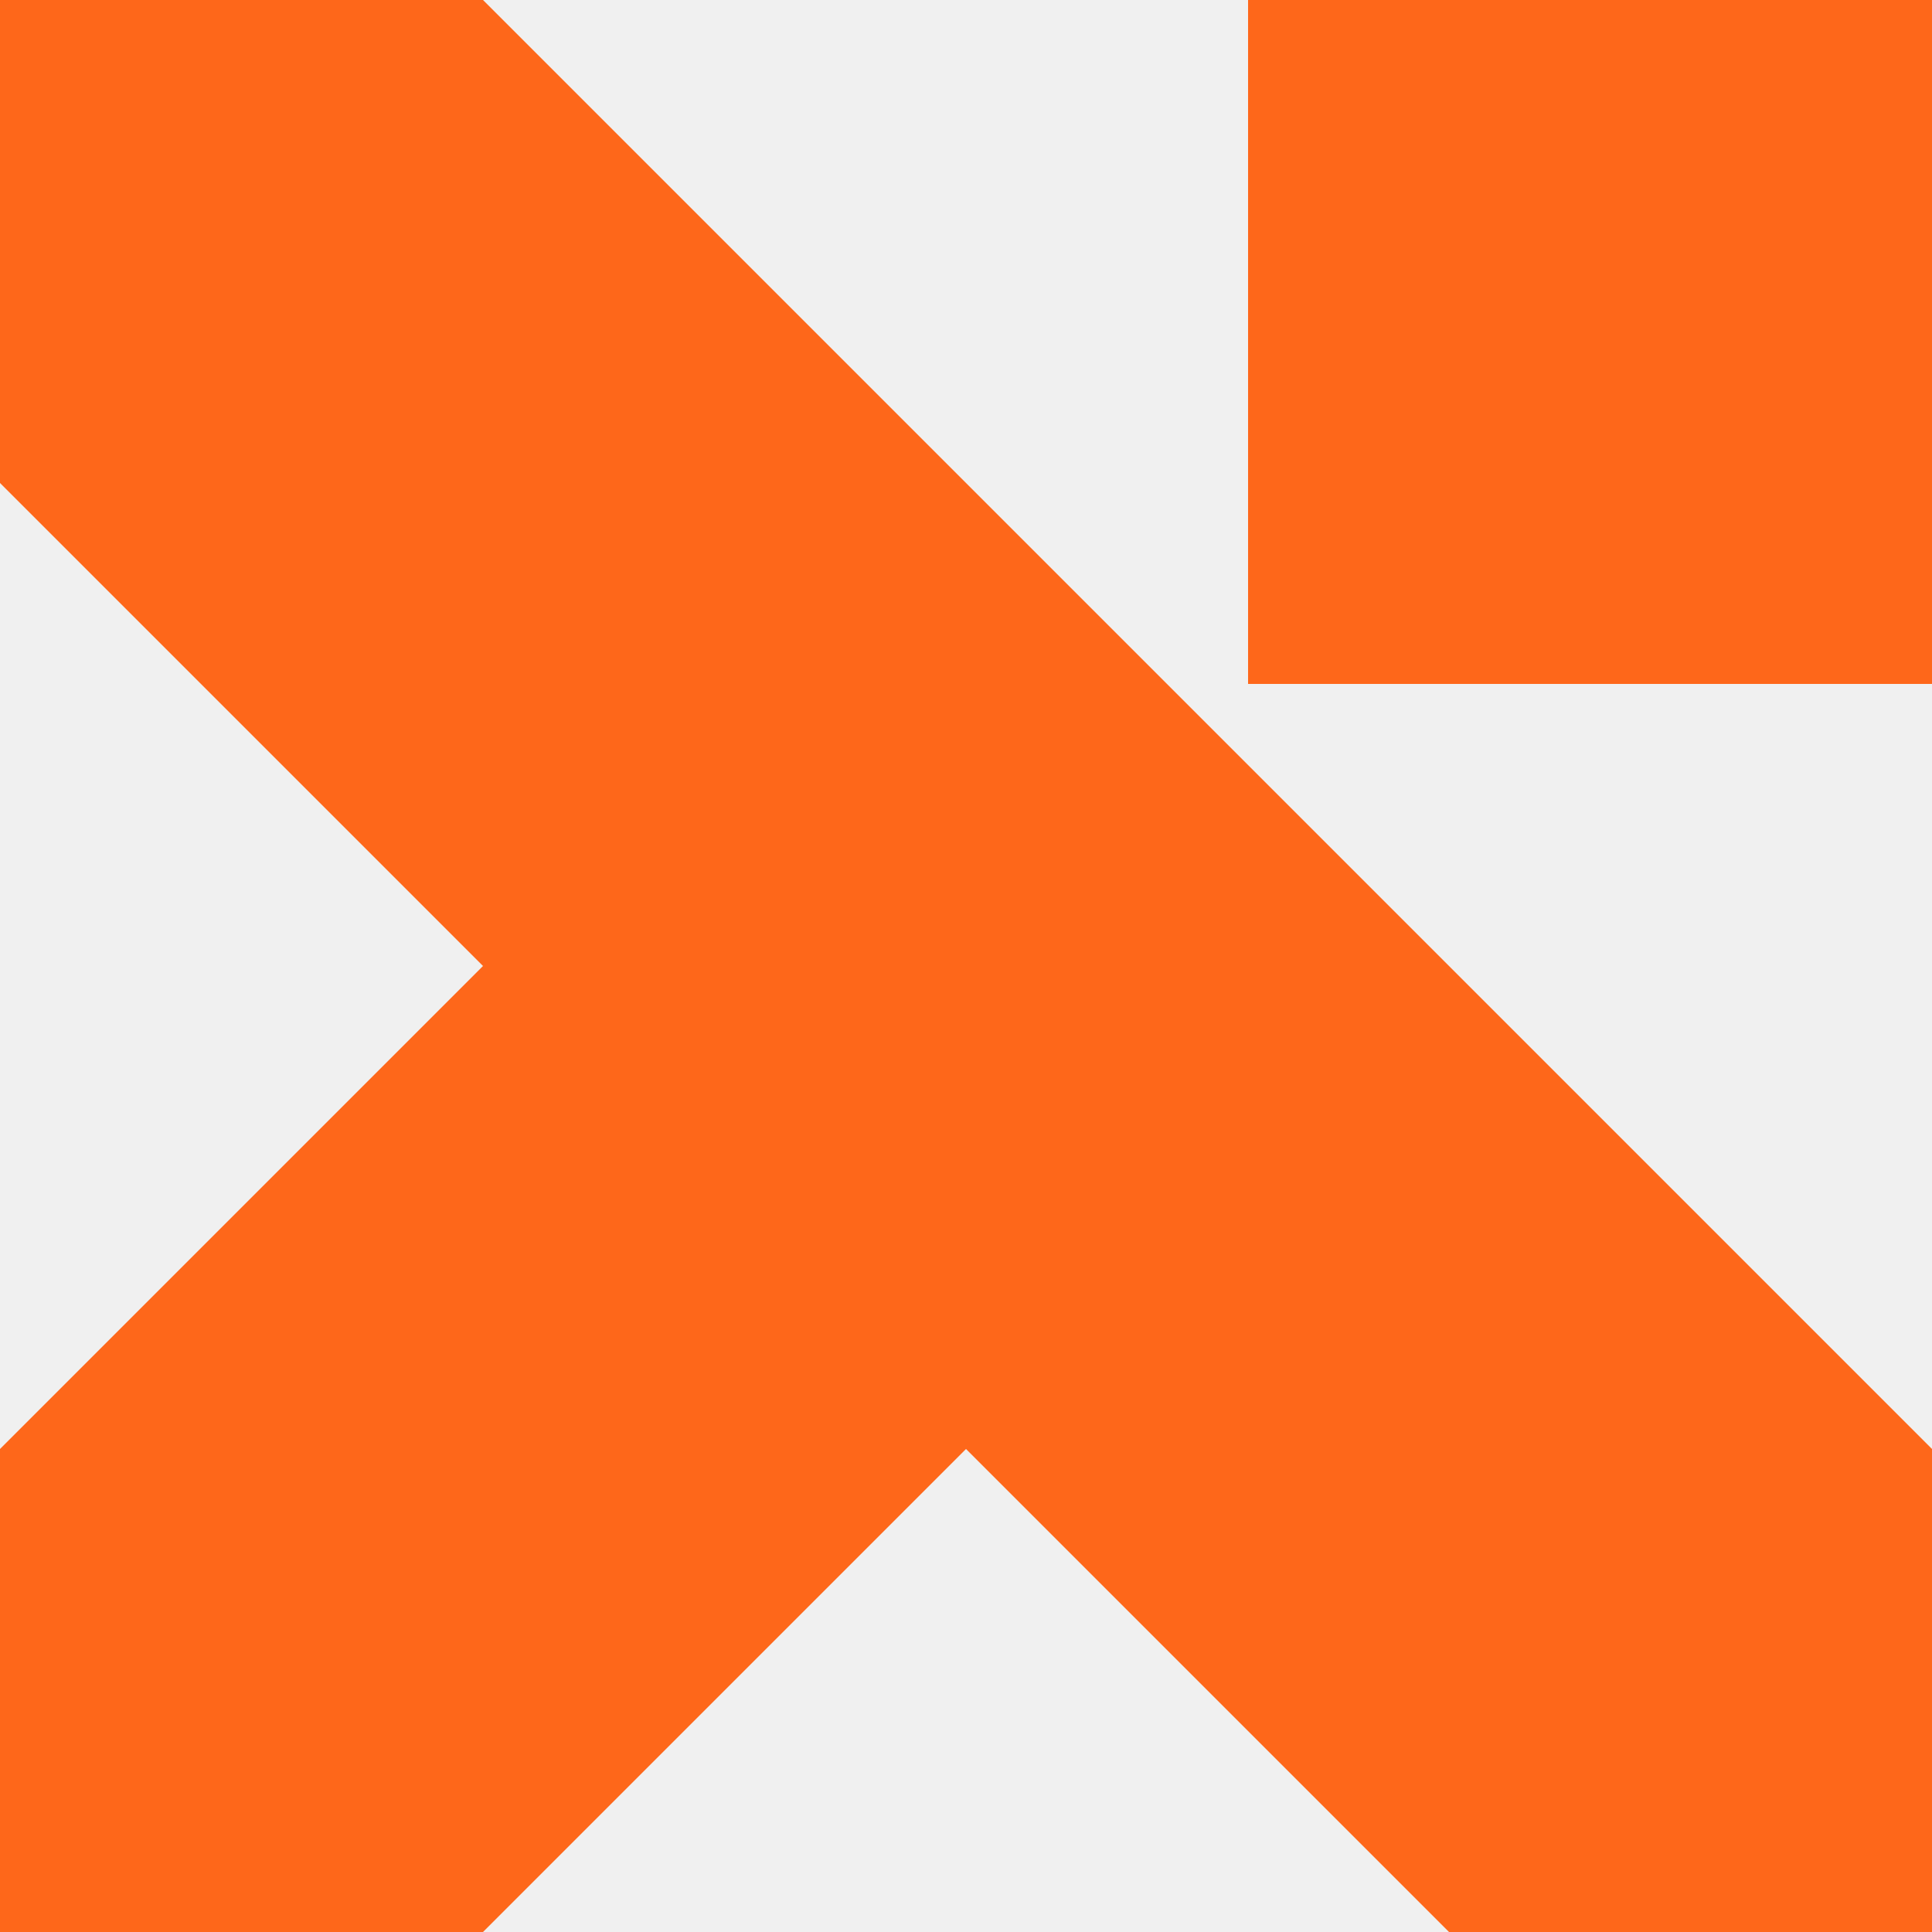
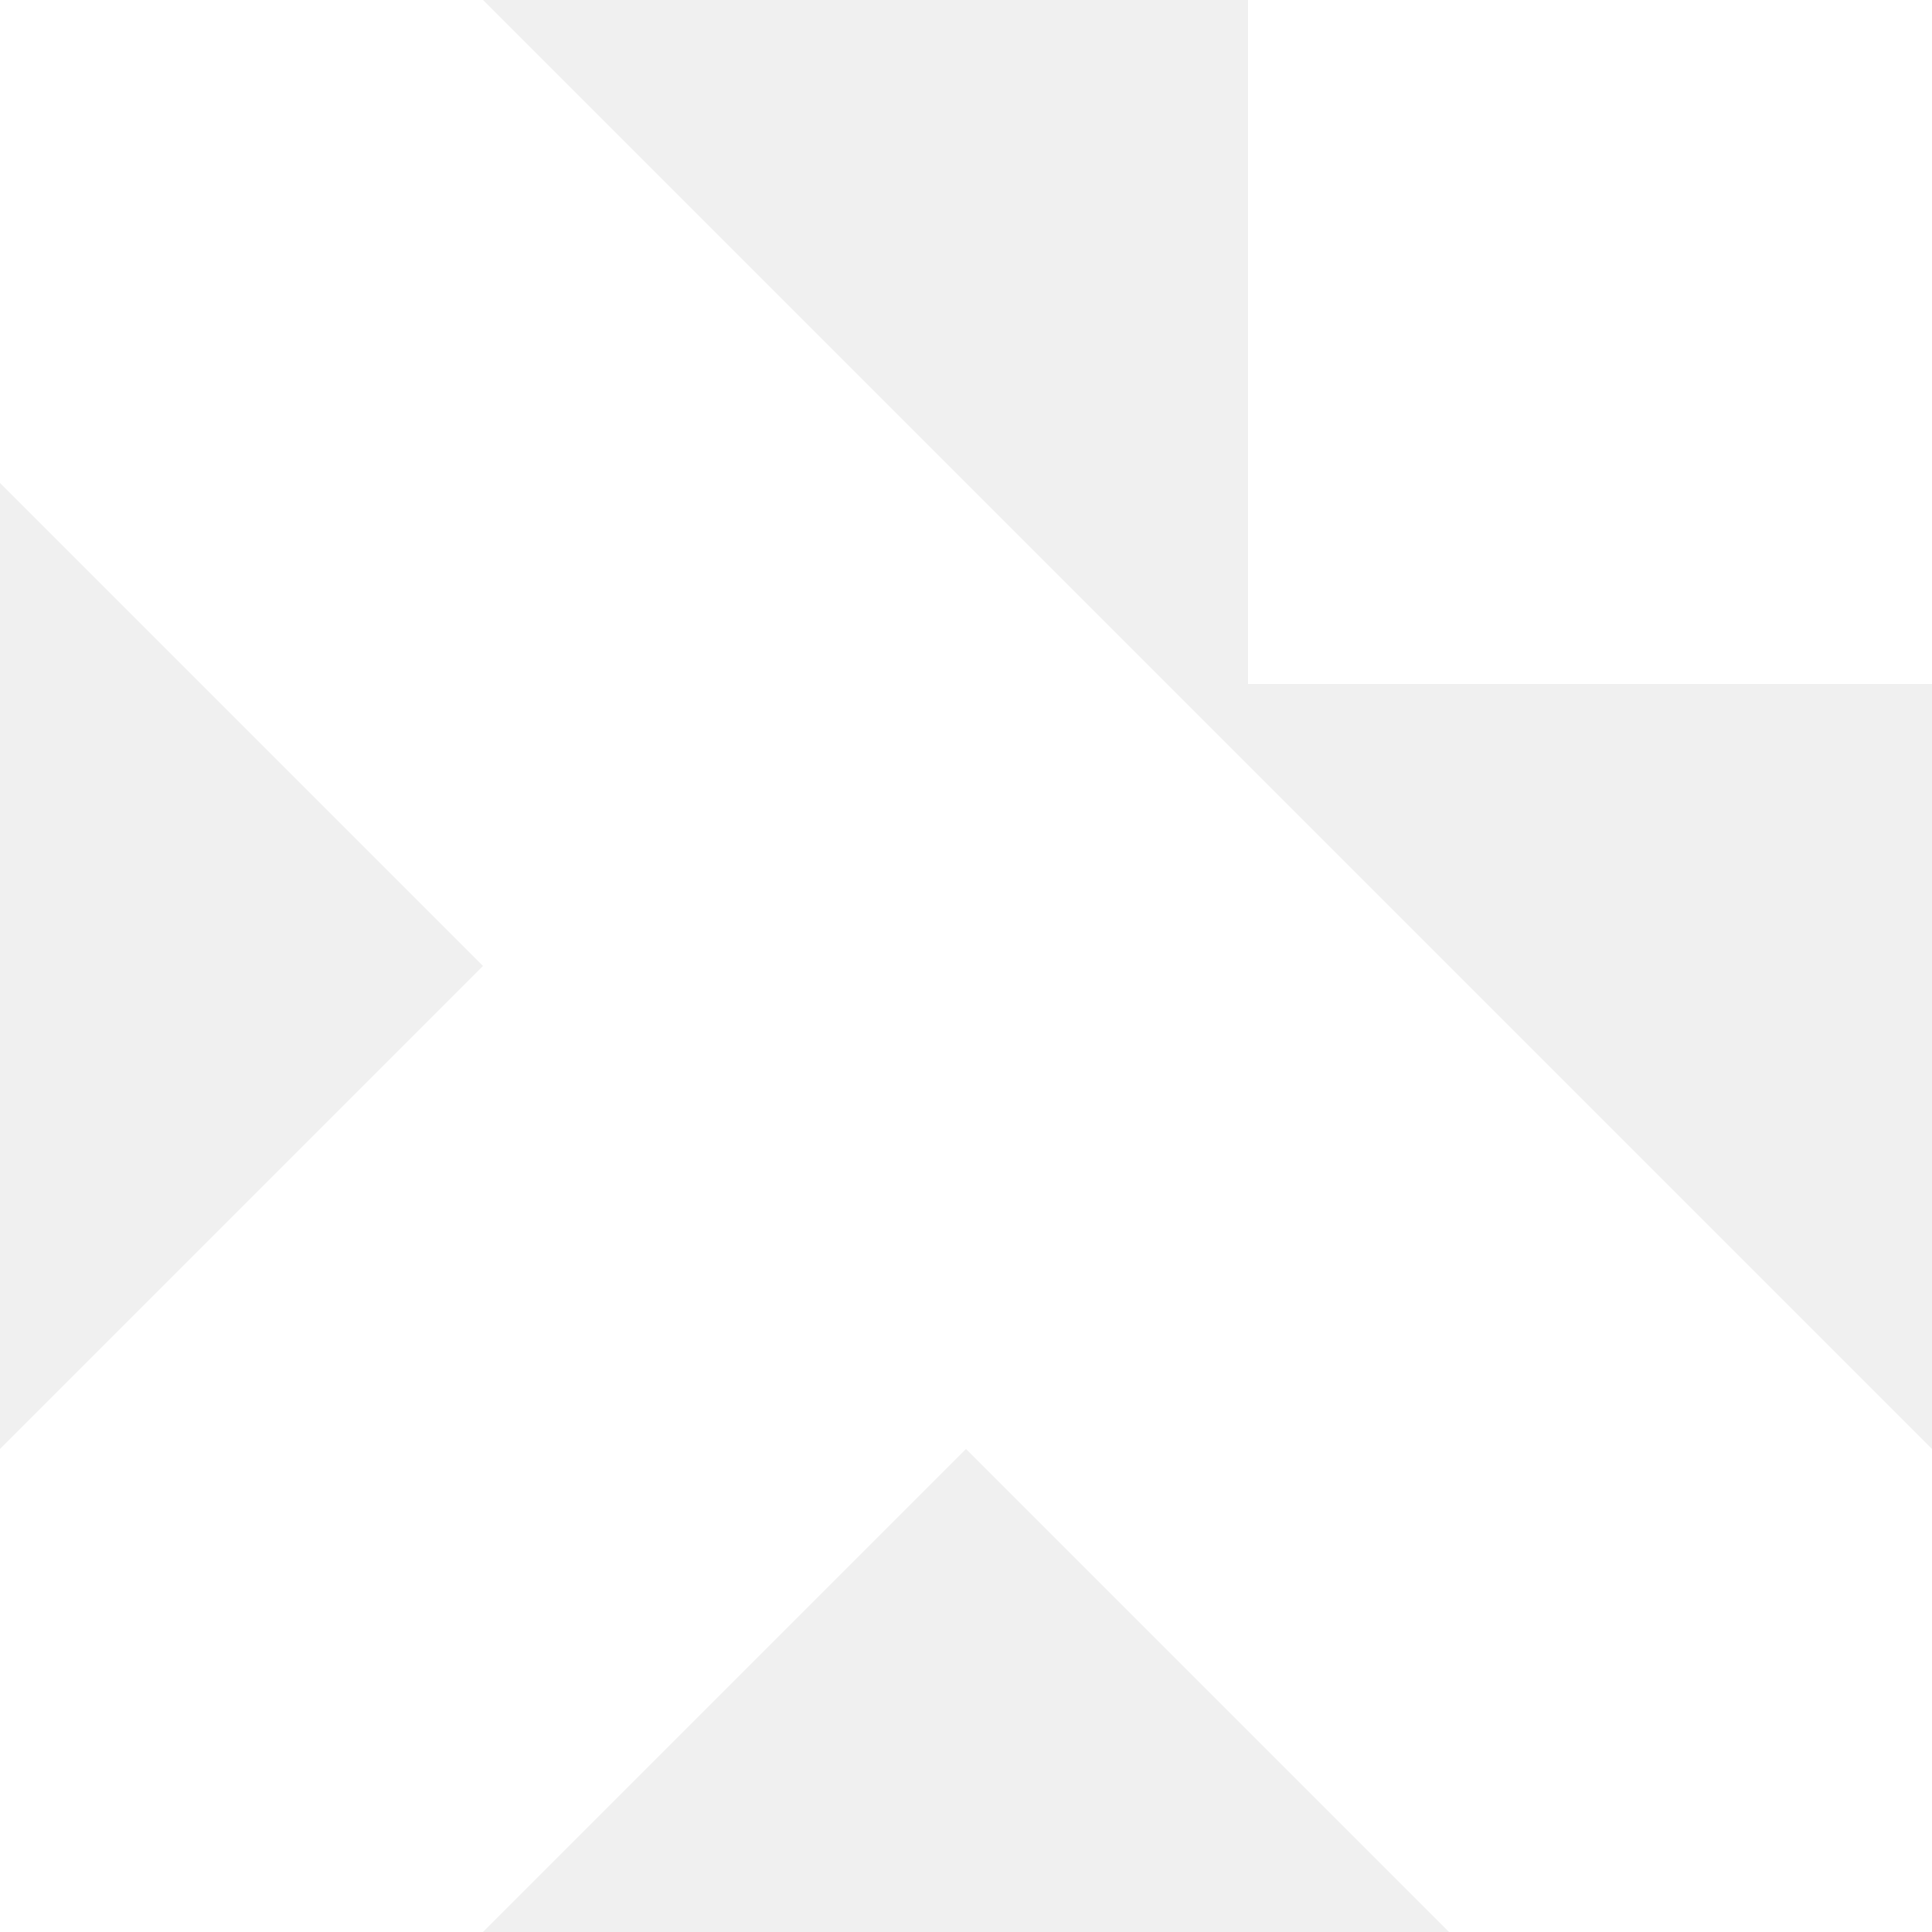
<svg xmlns="http://www.w3.org/2000/svg" viewBox="0 0 50 50" width="50" height="50">
-   <rect x="32.3" fill="#FE671A" width="17.7" height="17.7" />
-   <polygon fill="#FE671A" points="12.5 0 0 0 0 12.5 0 12.5 0 12.5 12.5 25 0 37.5 0 37.5 0 50 12.5 50 12.5 50 12.5 50 12.5 50 12.5 50 25 37.5 37.5 50 37.5 50 50 50 50 37.5 " />
+   <rect x="32.3" fill="#ffffff" width="17.7" height="17.7" />
+   <polygon fill="#FFFFFF" points="12.5 0 0 0 0 12.5 0 12.5 0 12.5 12.5 25 0 37.5 0 37.5 0 50 12.5 50 12.5 50 12.5 50 12.5 50 12.5 50 25 37.5 37.5 50 37.5 50 50 50 50 37.5 " />
</svg>
